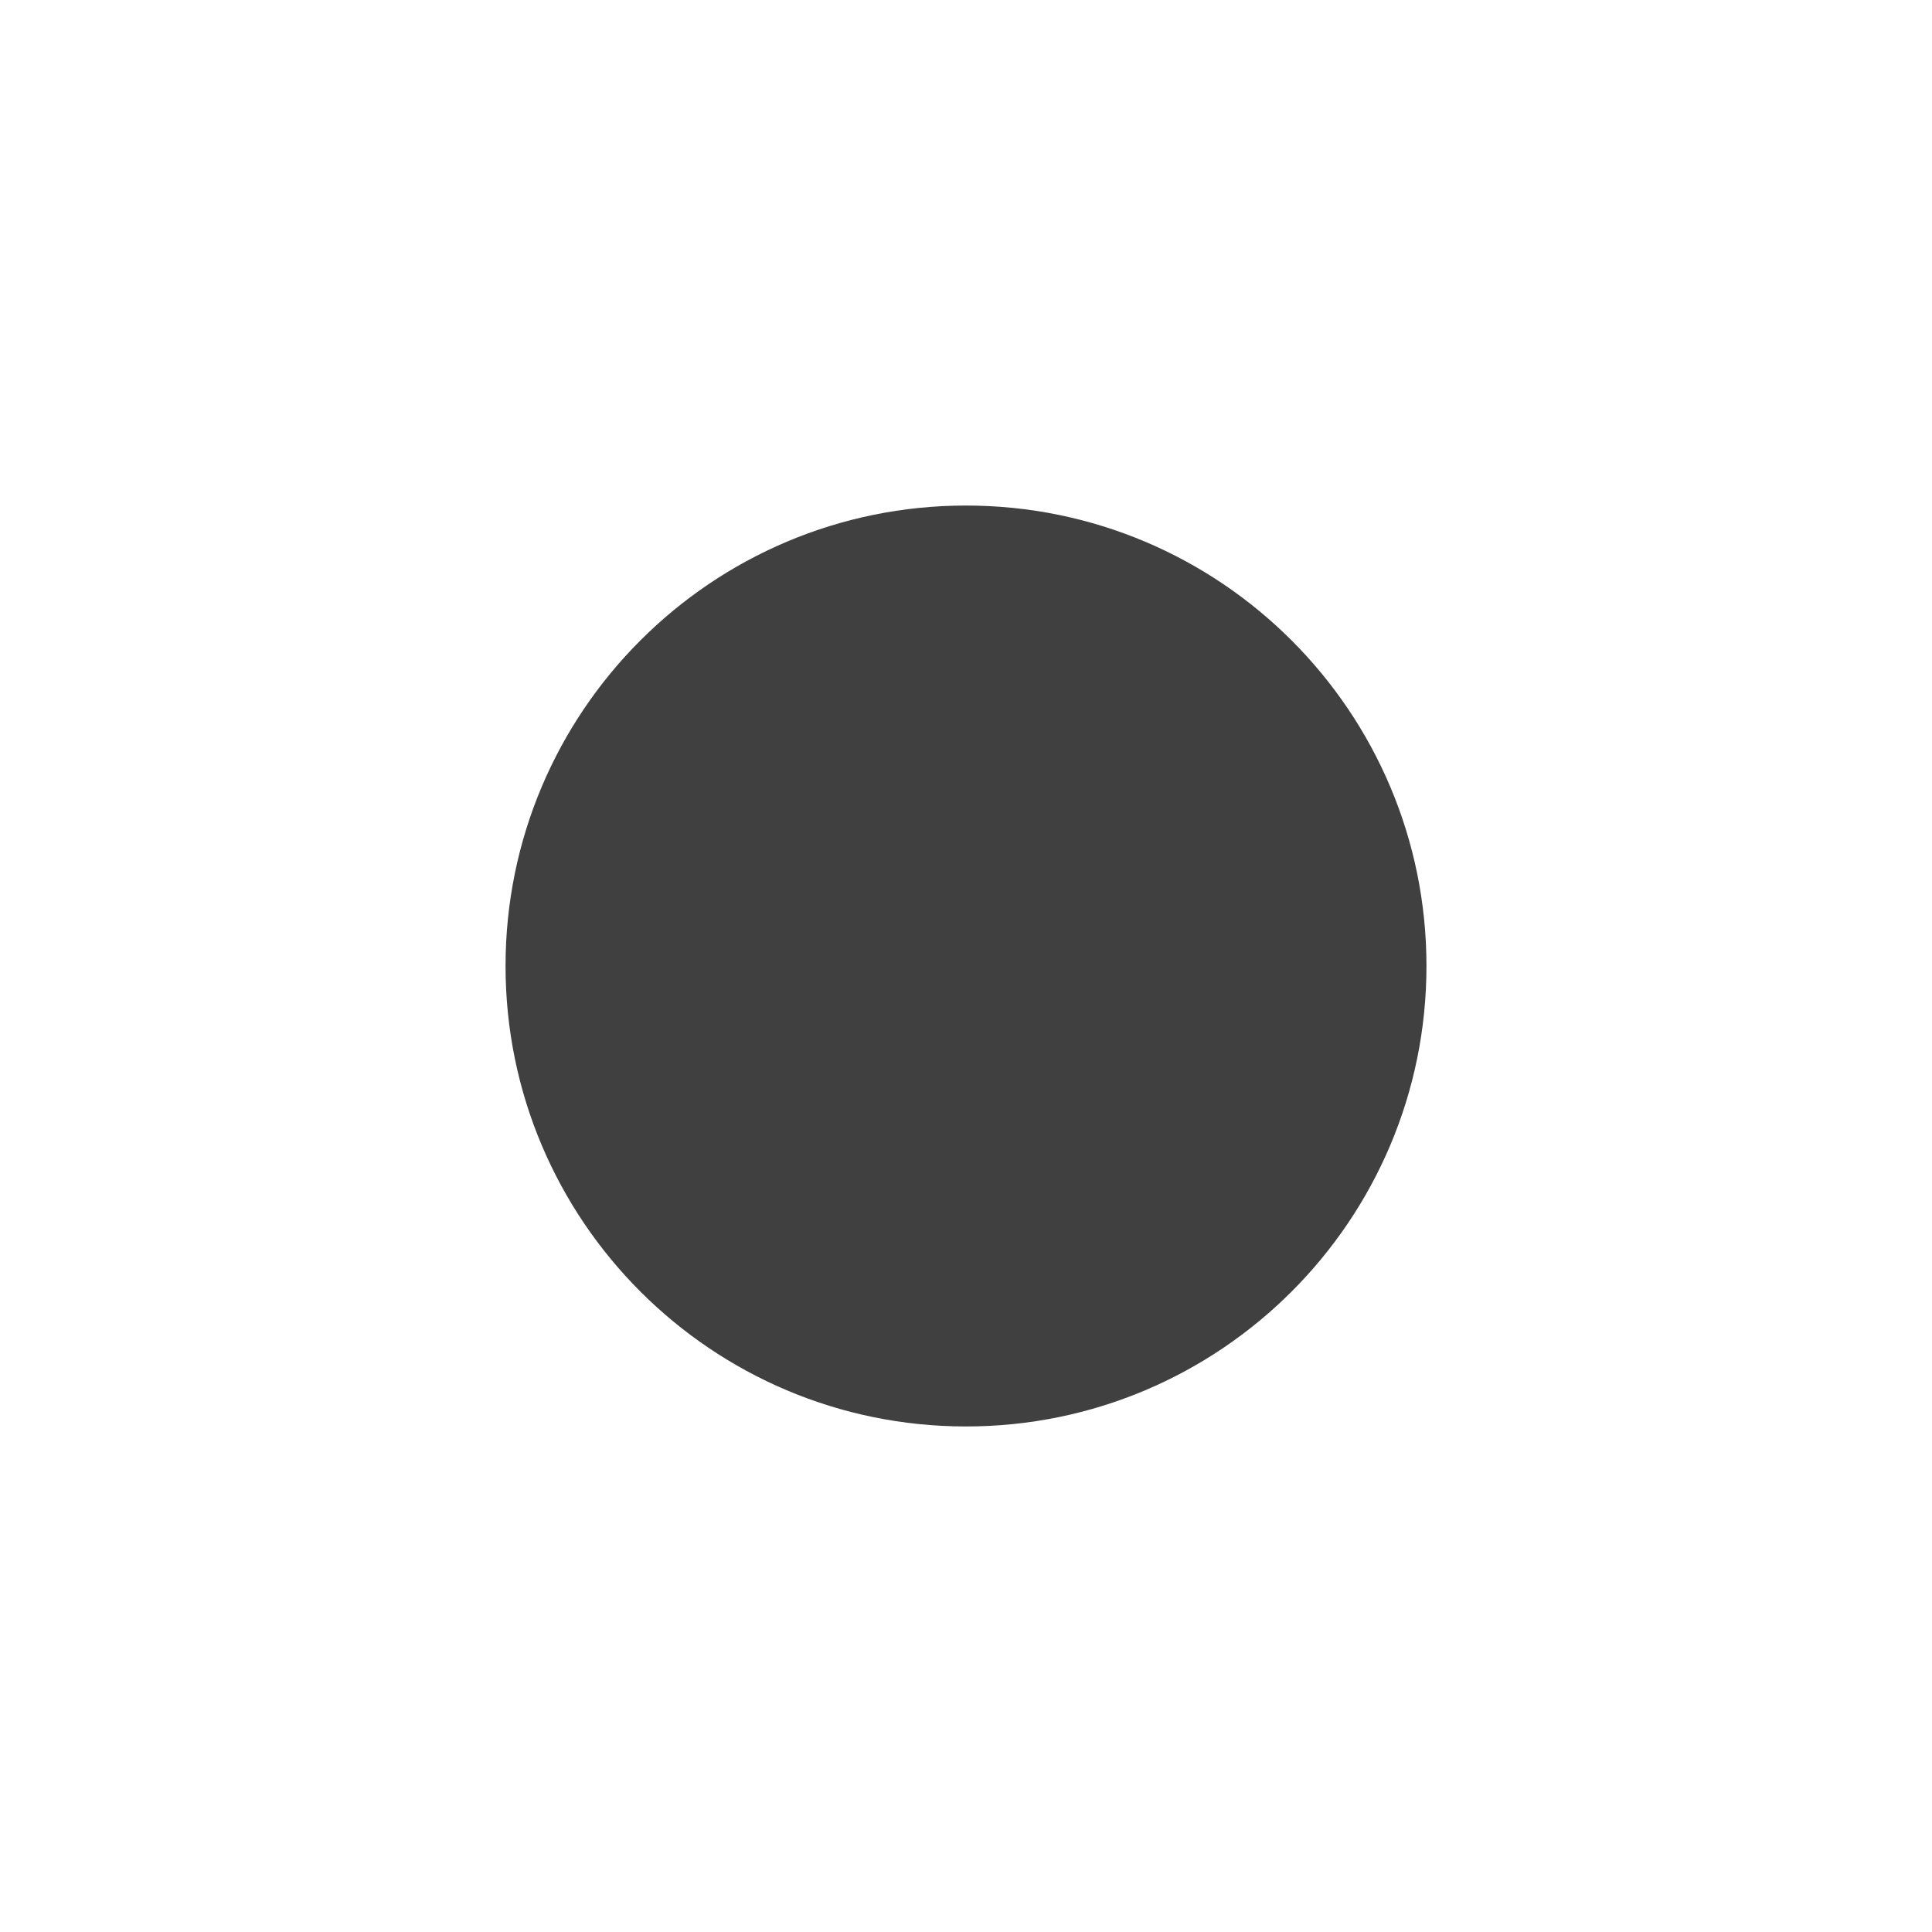
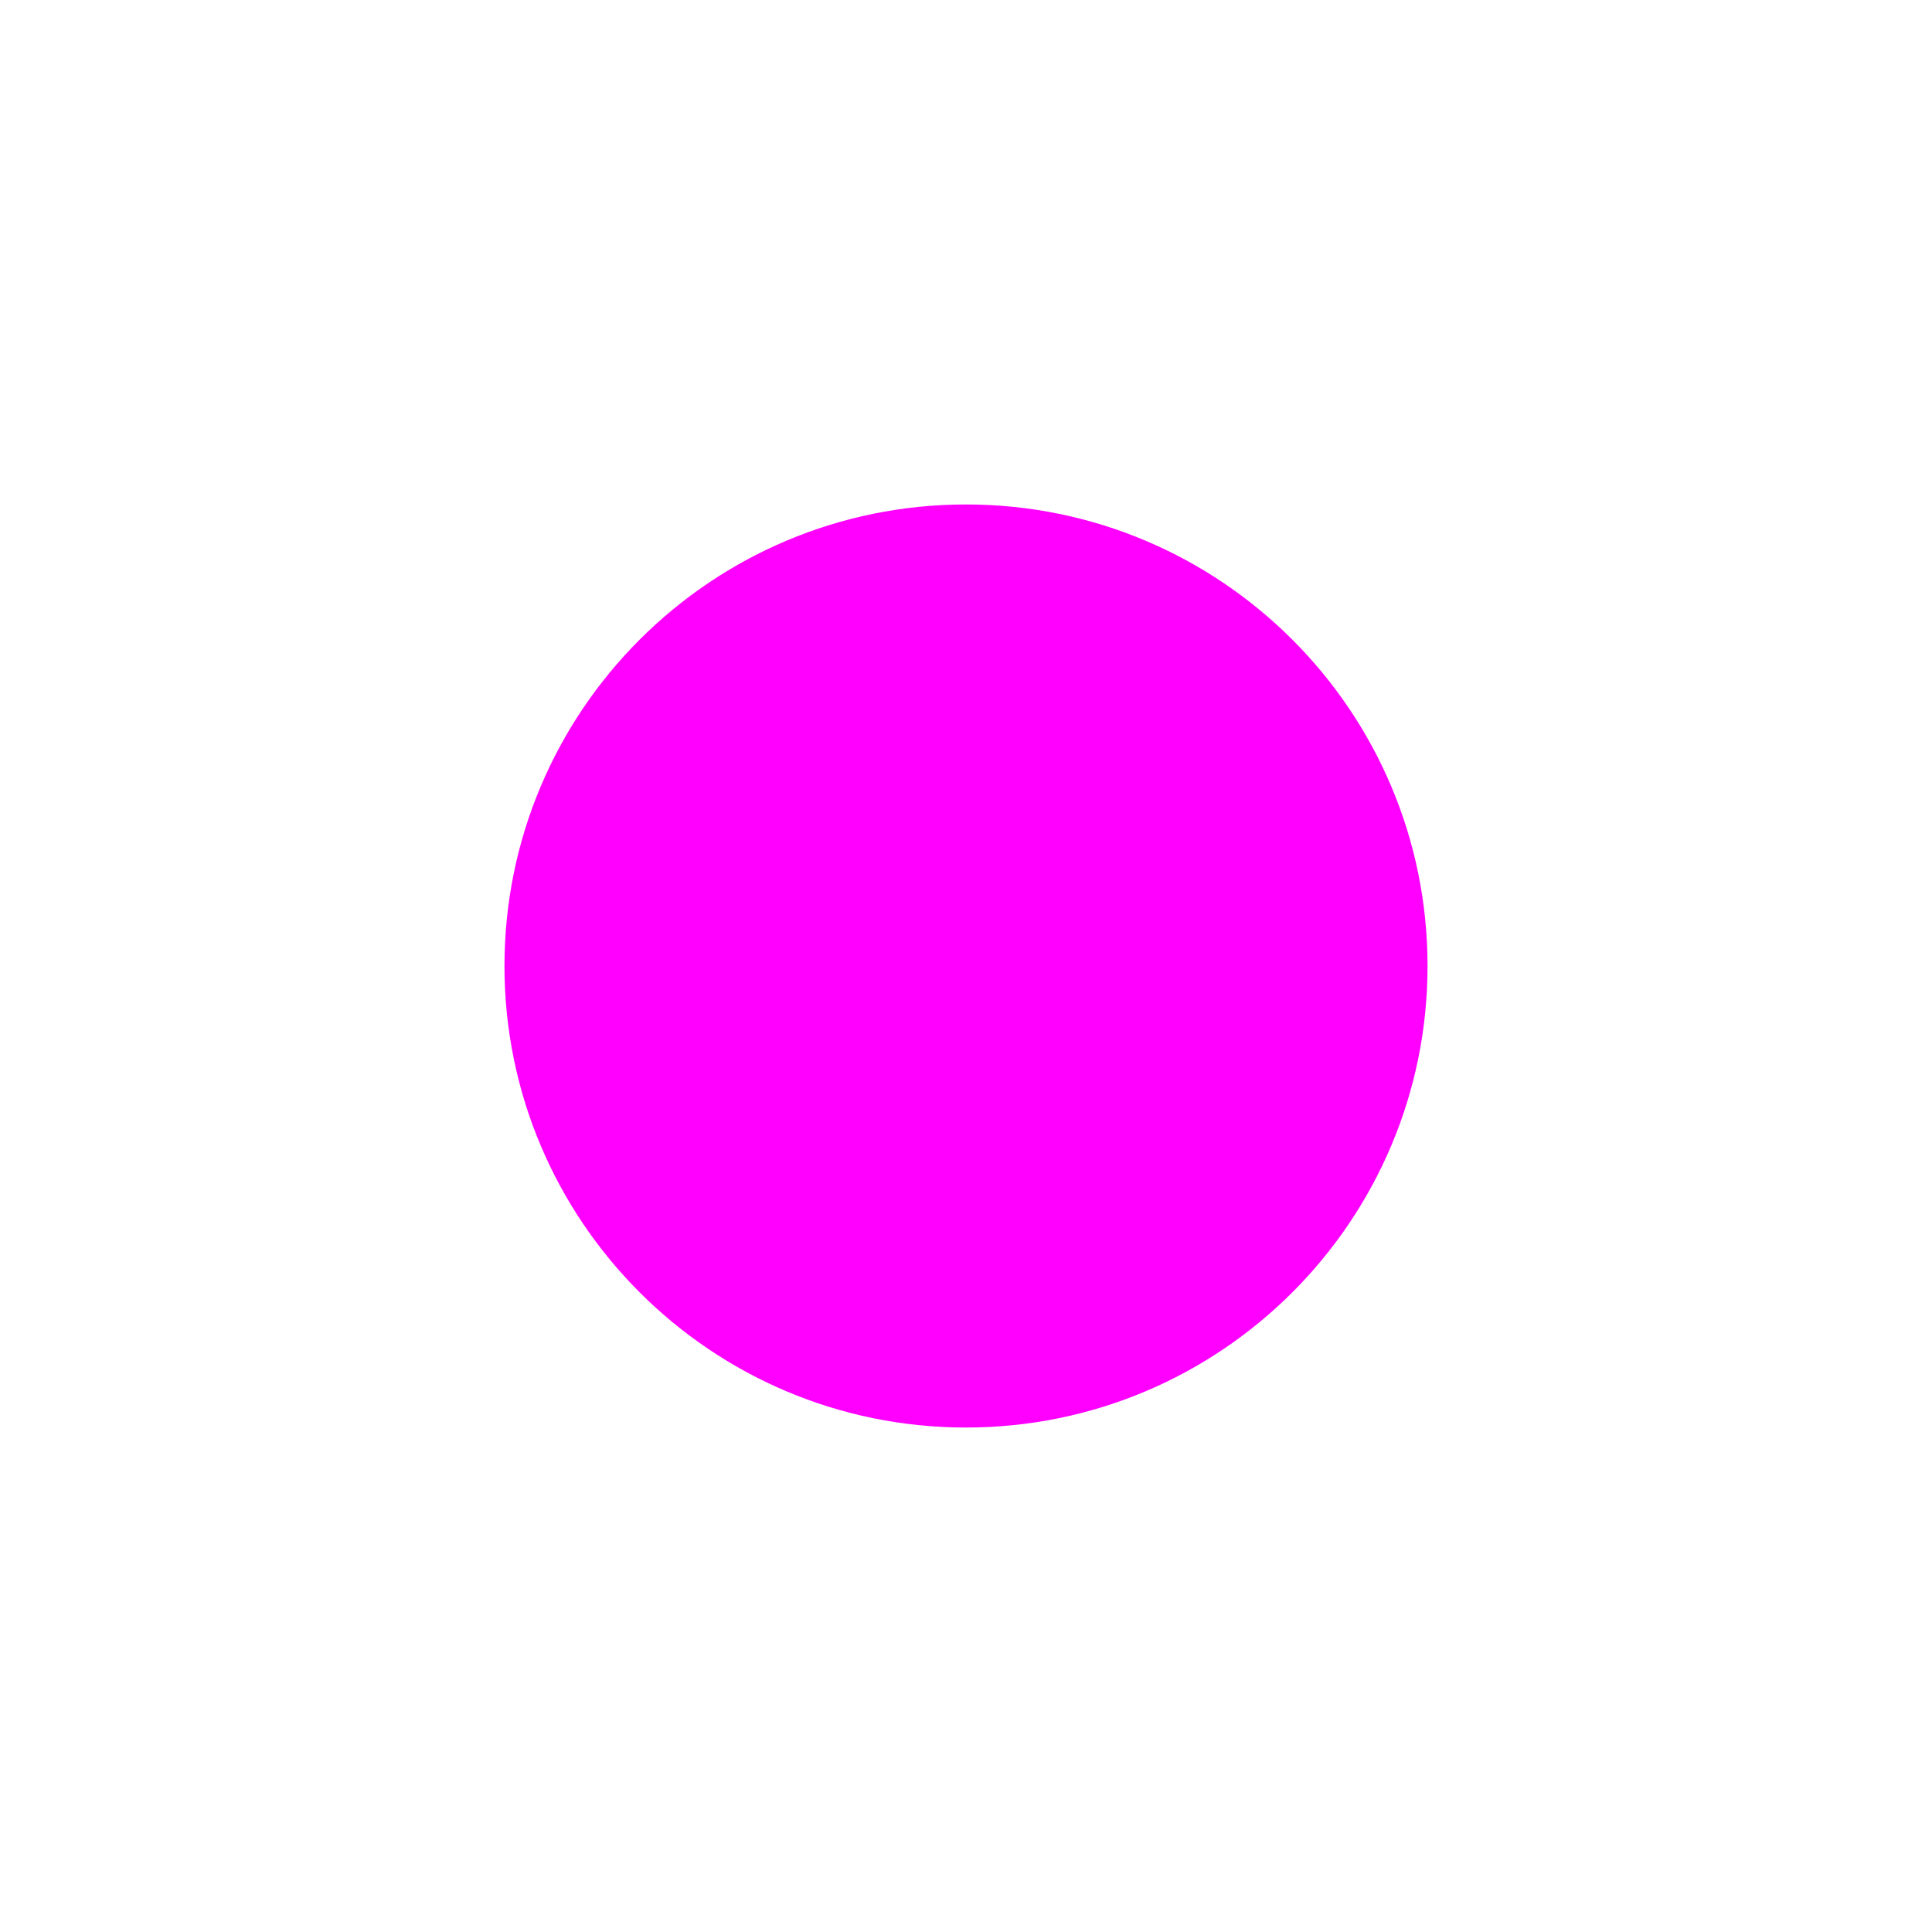
- <svg xmlns="http://www.w3.org/2000/svg" id="Layer_1" data-name="Layer 1" viewBox="0 0 18 18">
+ <svg xmlns="http://www.w3.org/2000/svg" id="Layer_1" version="1.1" viewBox="0 0 18 18">
  <defs>
    <style>
-       .cls-1 {
-         fill: #404040;
+       .st0 {
+         fill: #f0f;
      }
    </style>
  </defs>
-   <circle class="cls-1" cx="9" cy="9" r="4.29" />
+   <circle class="st0" cx="9" cy="9" r="4.3" />
</svg>
